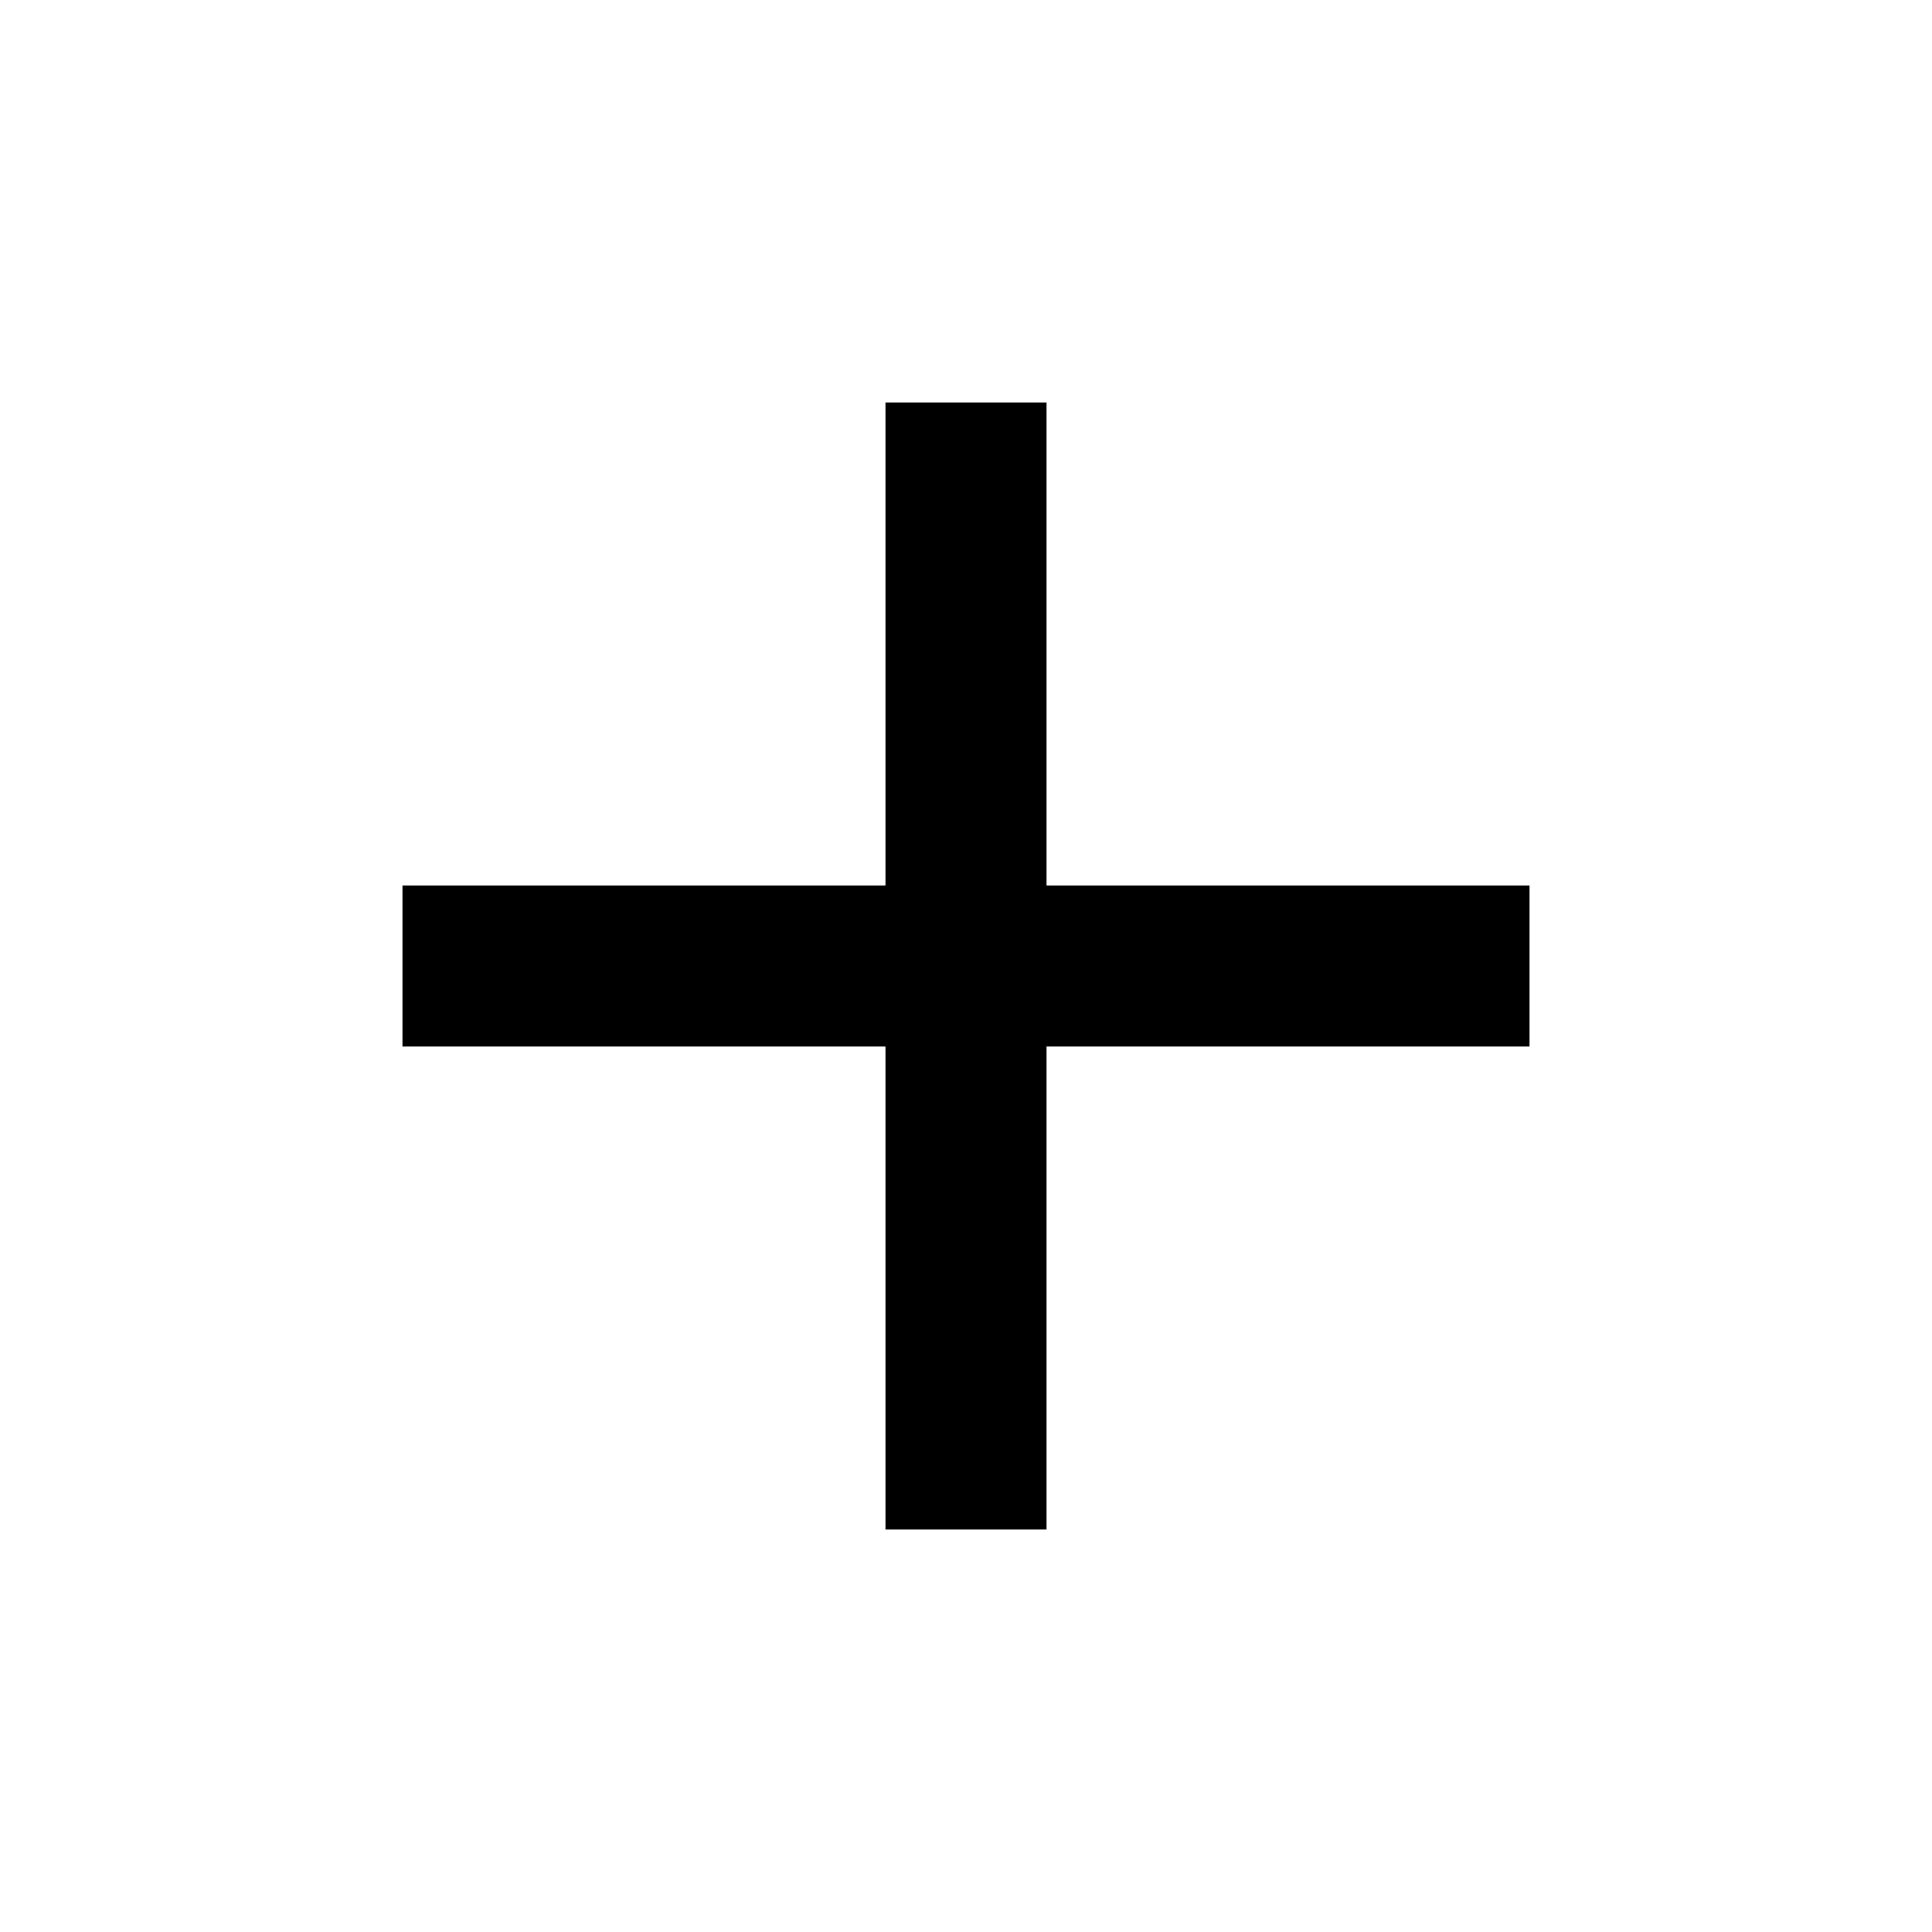
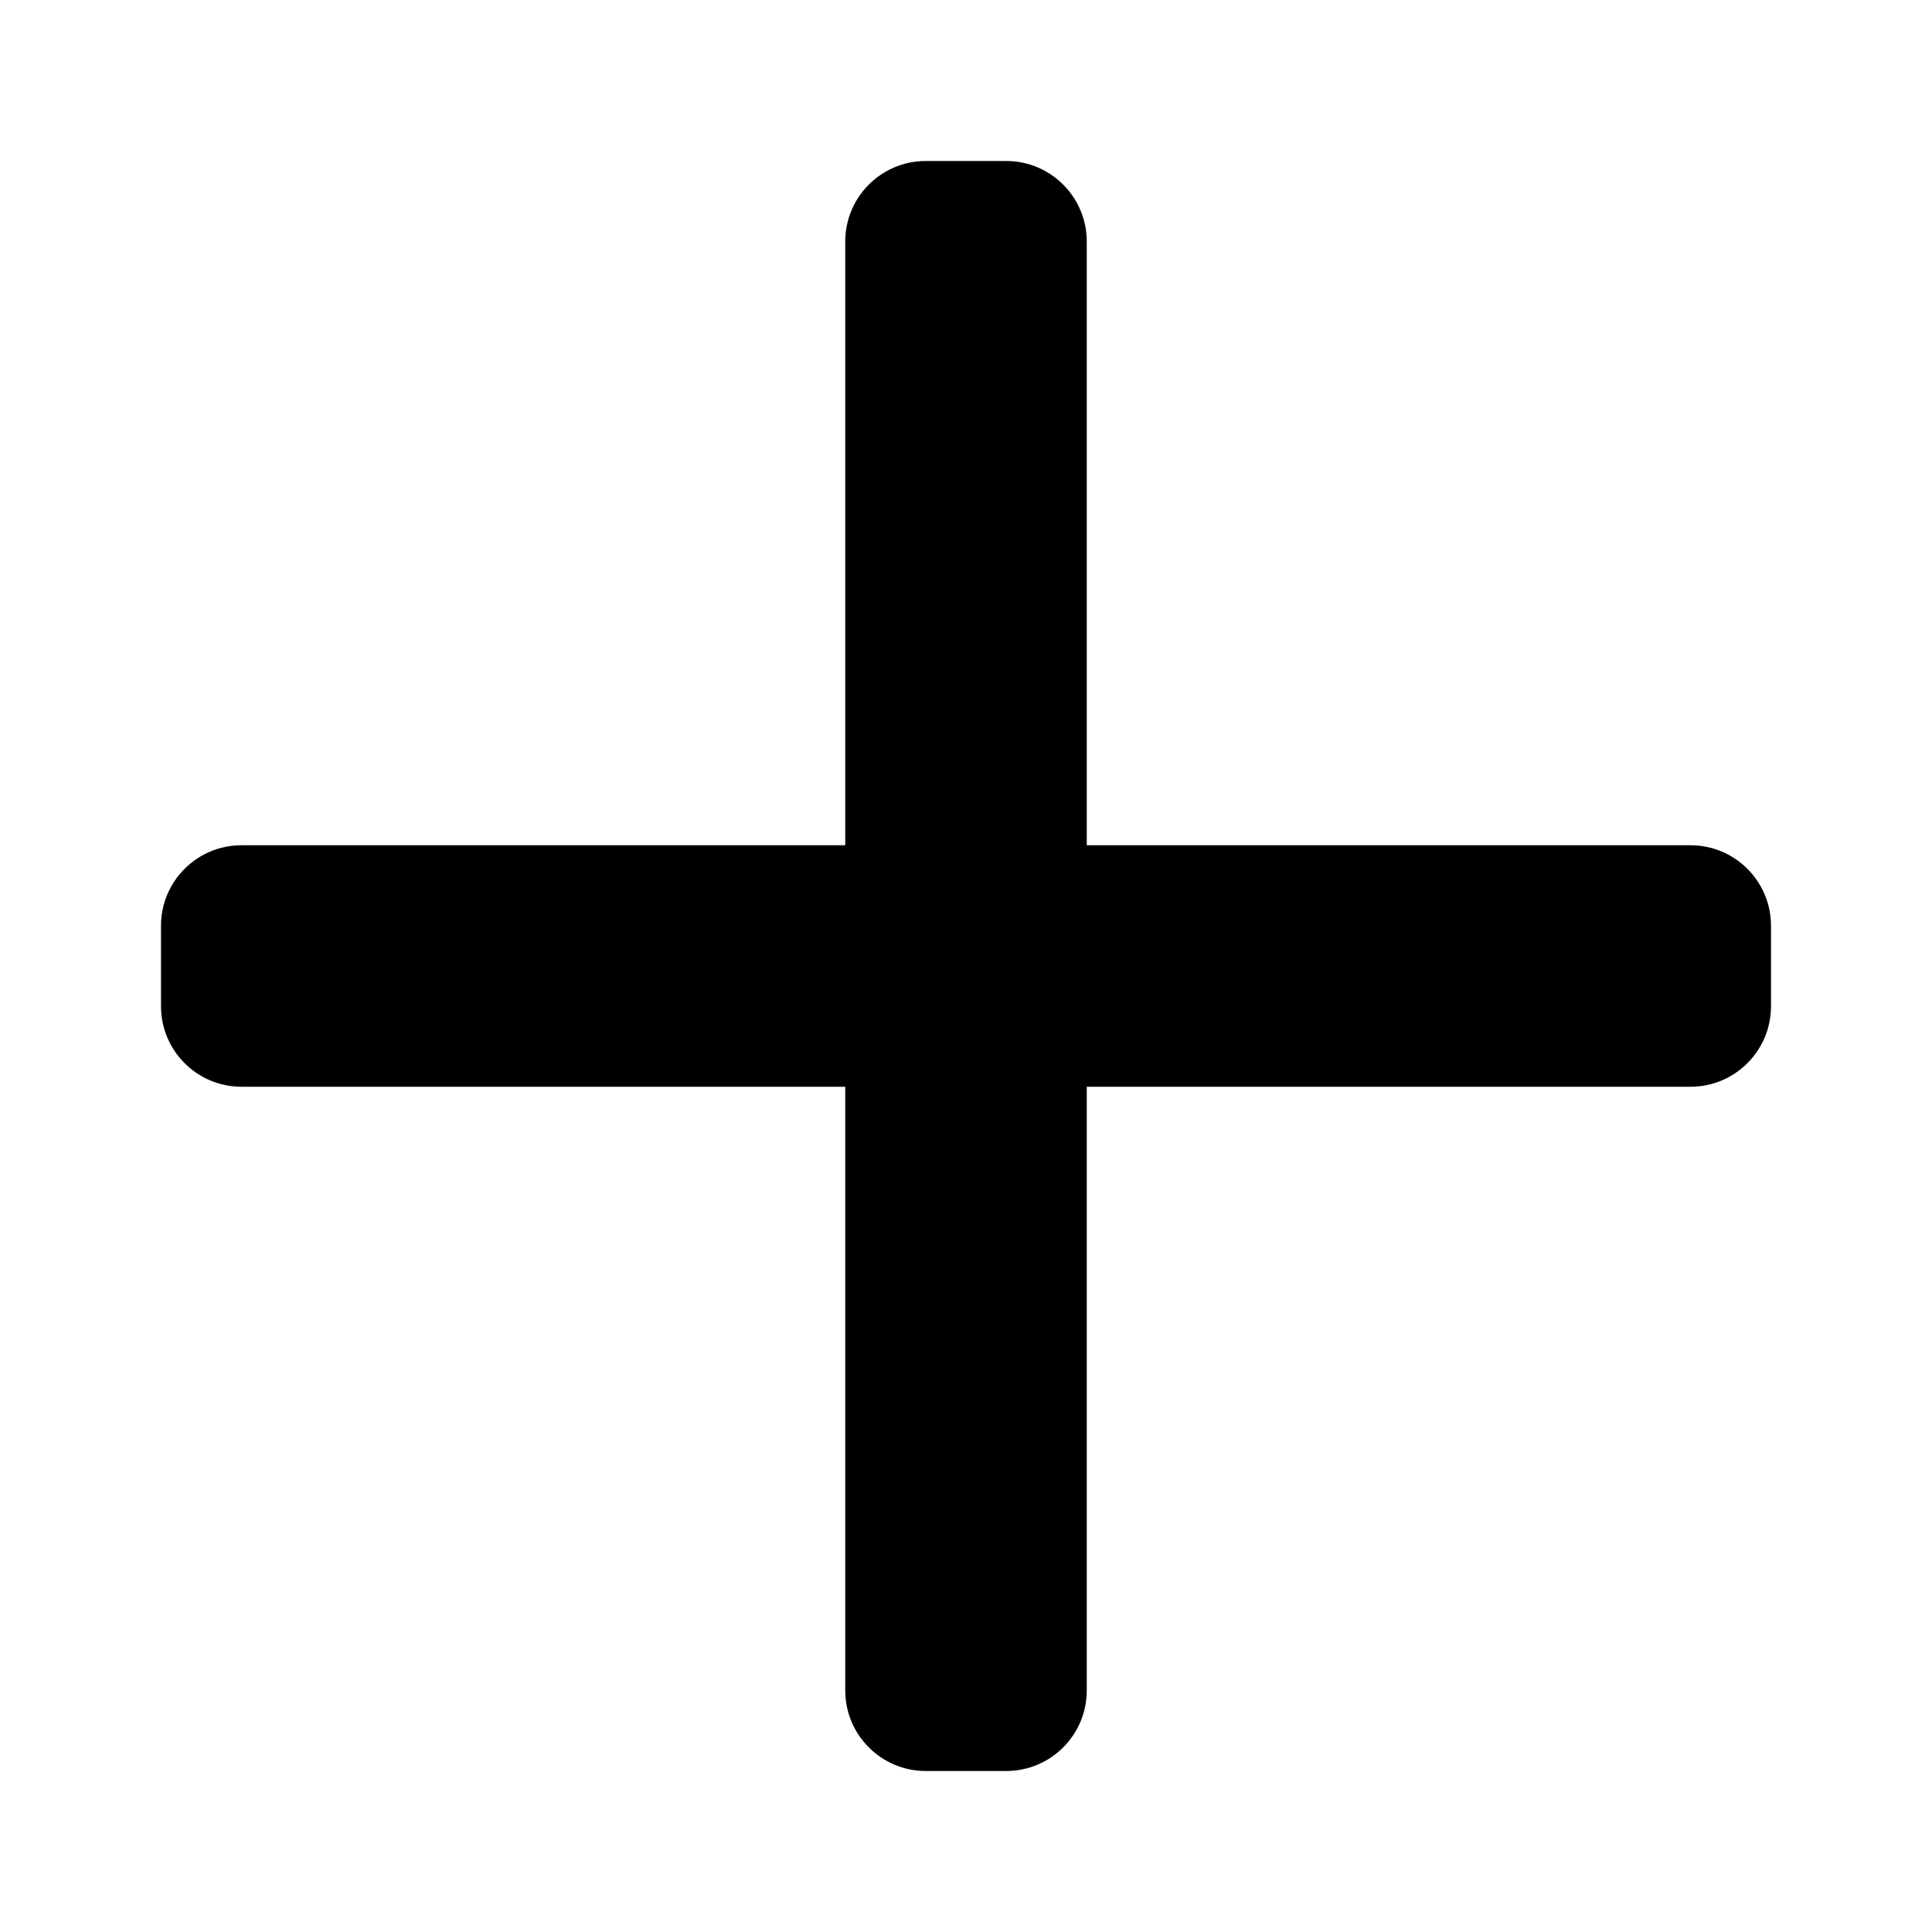
- <svg xmlns="http://www.w3.org/2000/svg" width="800px" height="800px" viewBox="0 0 24 24">
-   <g>
-     <path fill="none" d="M0 0h24v24H0z" />
-     <path fill="#000000" d="M11 11V5h2v6h6v2h-6v6h-2v-6H5v-2z" />
-   </g>
+ <svg xmlns="http://www.w3.org/2000/svg" width="800px" height="800px" viewBox="0 0 24 24" fill="none">
+   <path fill="#000000" d="M13.5 3C13.5 2.448 13.052 2 12.5 2H11.5C10.948 2 10.5 2.448 10.5 3V10.5H3C2.448 10.5 2 10.948 2 11.5V12.5C2 13.052 2.448 13.5 3 13.5H10.5V21C10.5 21.552 10.948 22 11.5 22H12.5C13.052 22 13.5 21.552 13.5 21V13.5H21C21.552 13.5 22 13.052 22 12.5V11.5C22 10.948 21.552 10.5 21 10.5H13.5V3Z" />
</svg>
